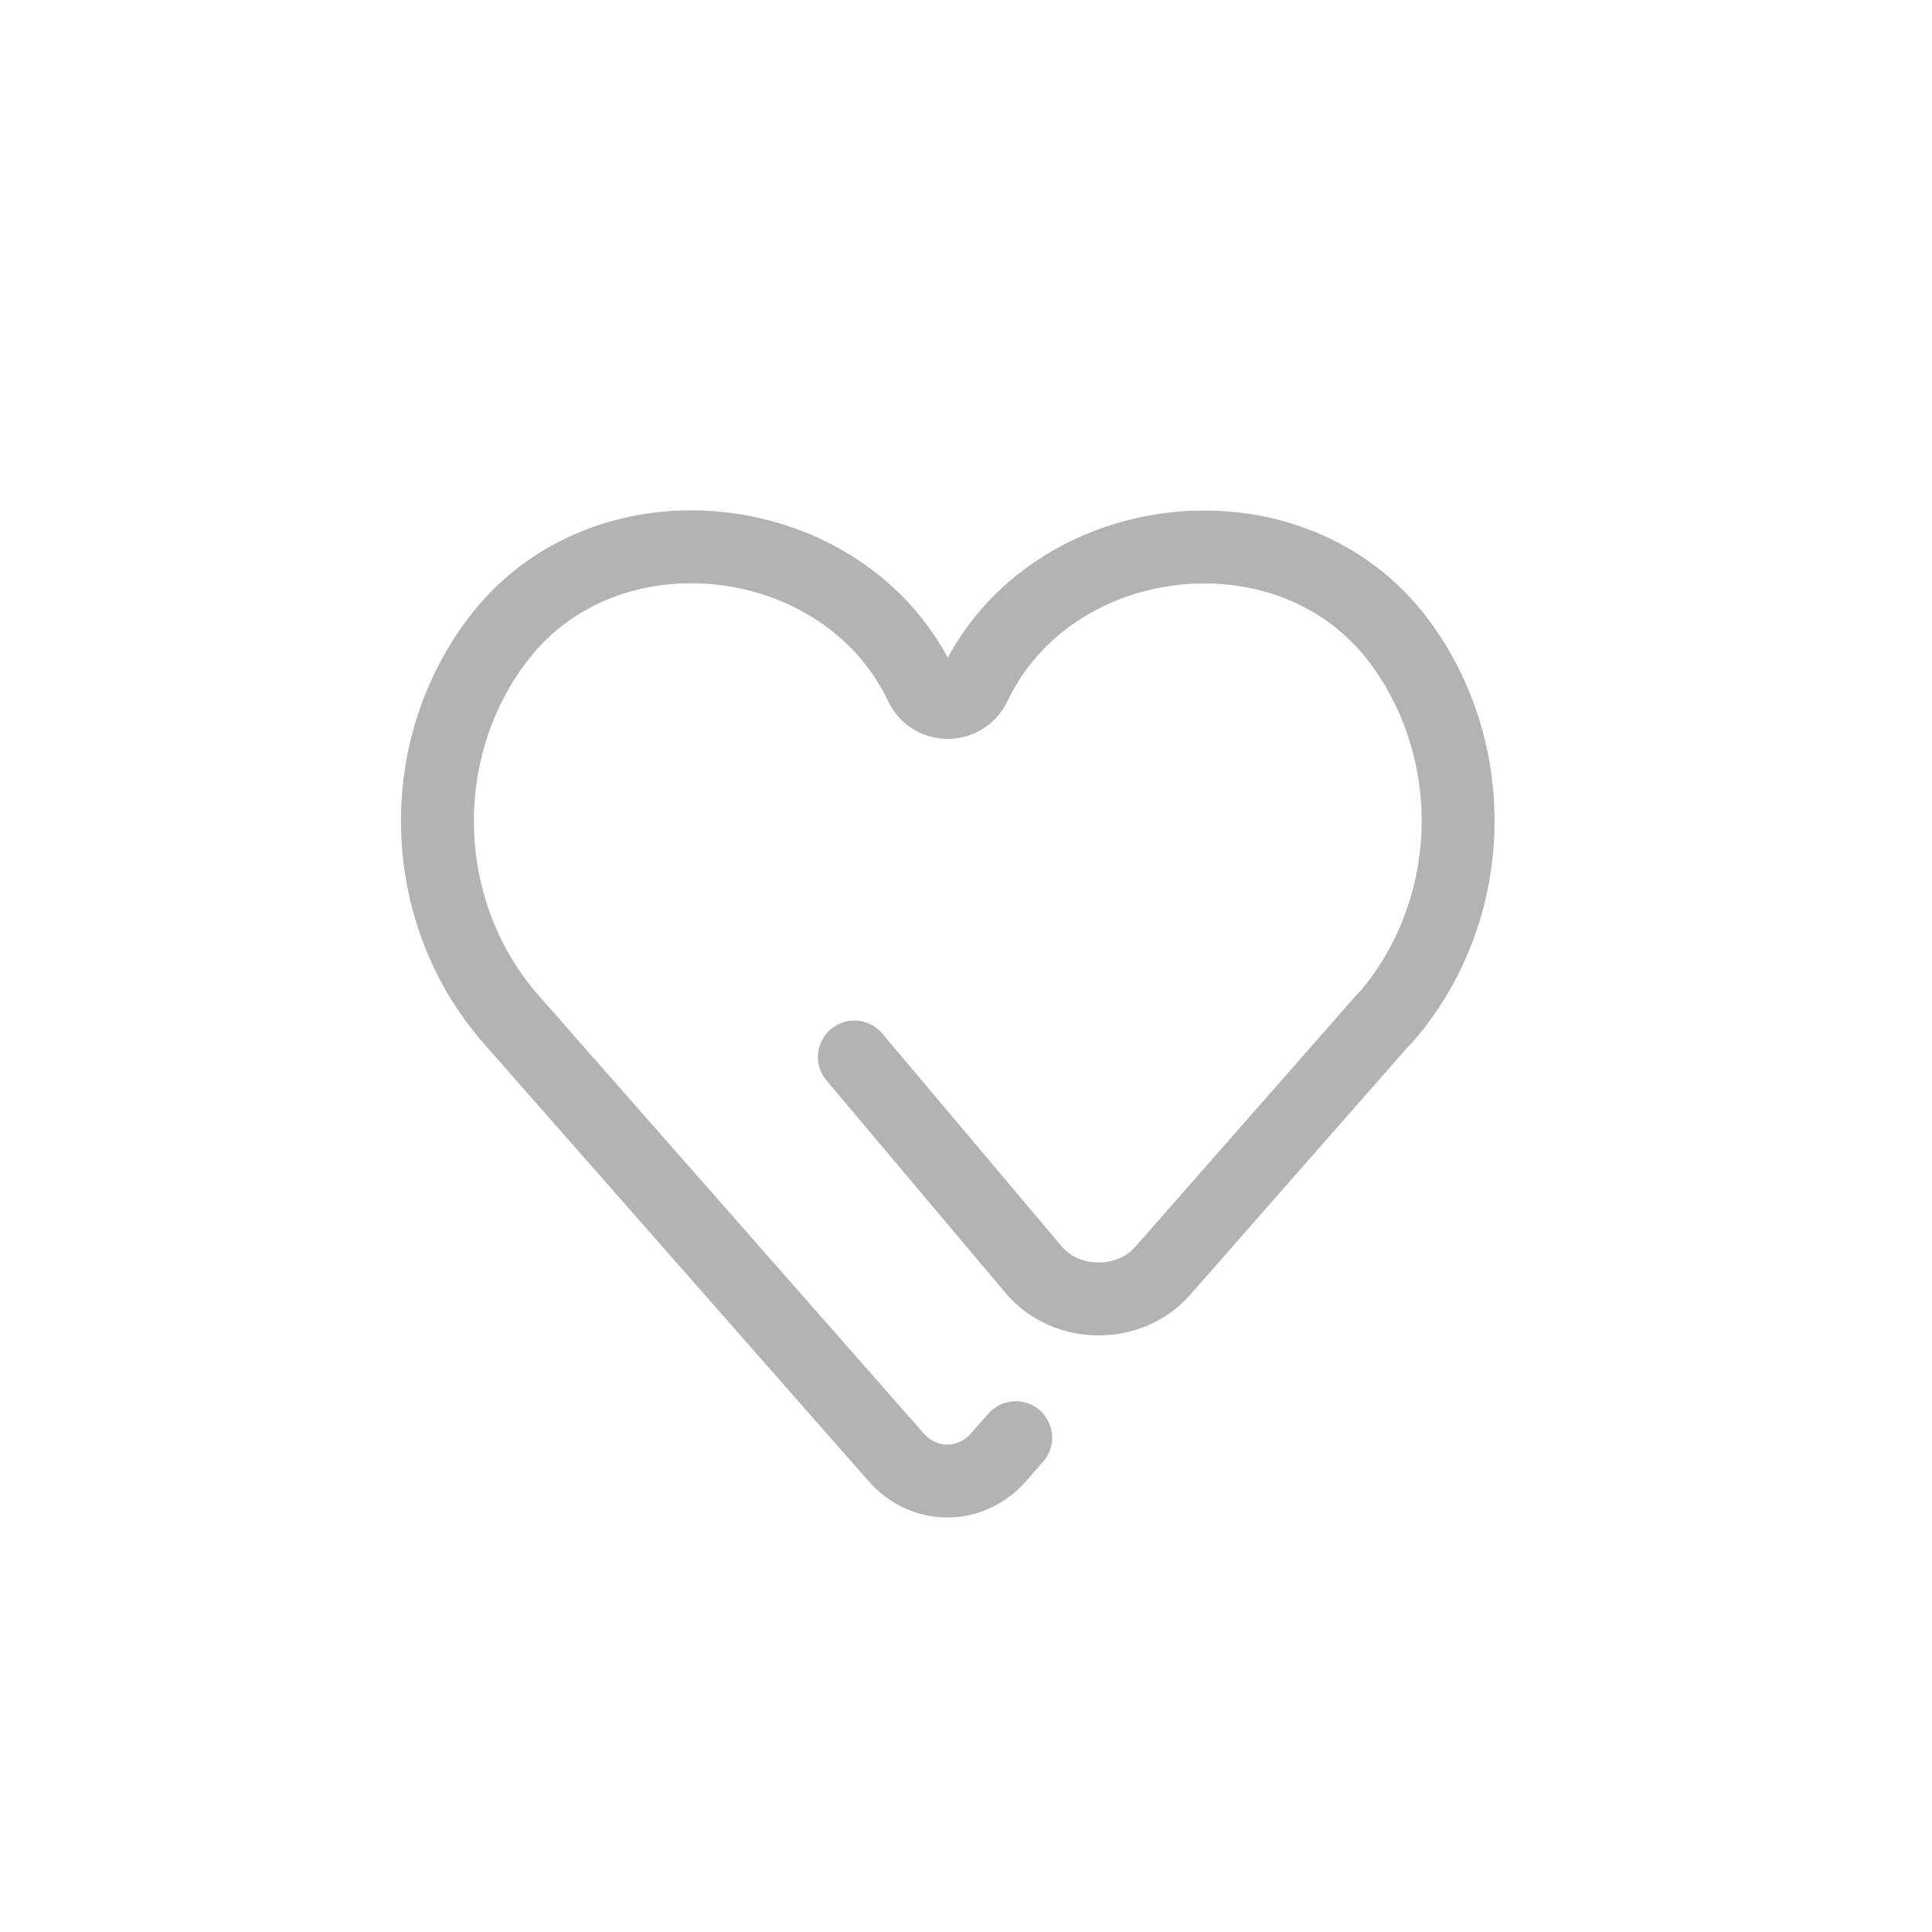
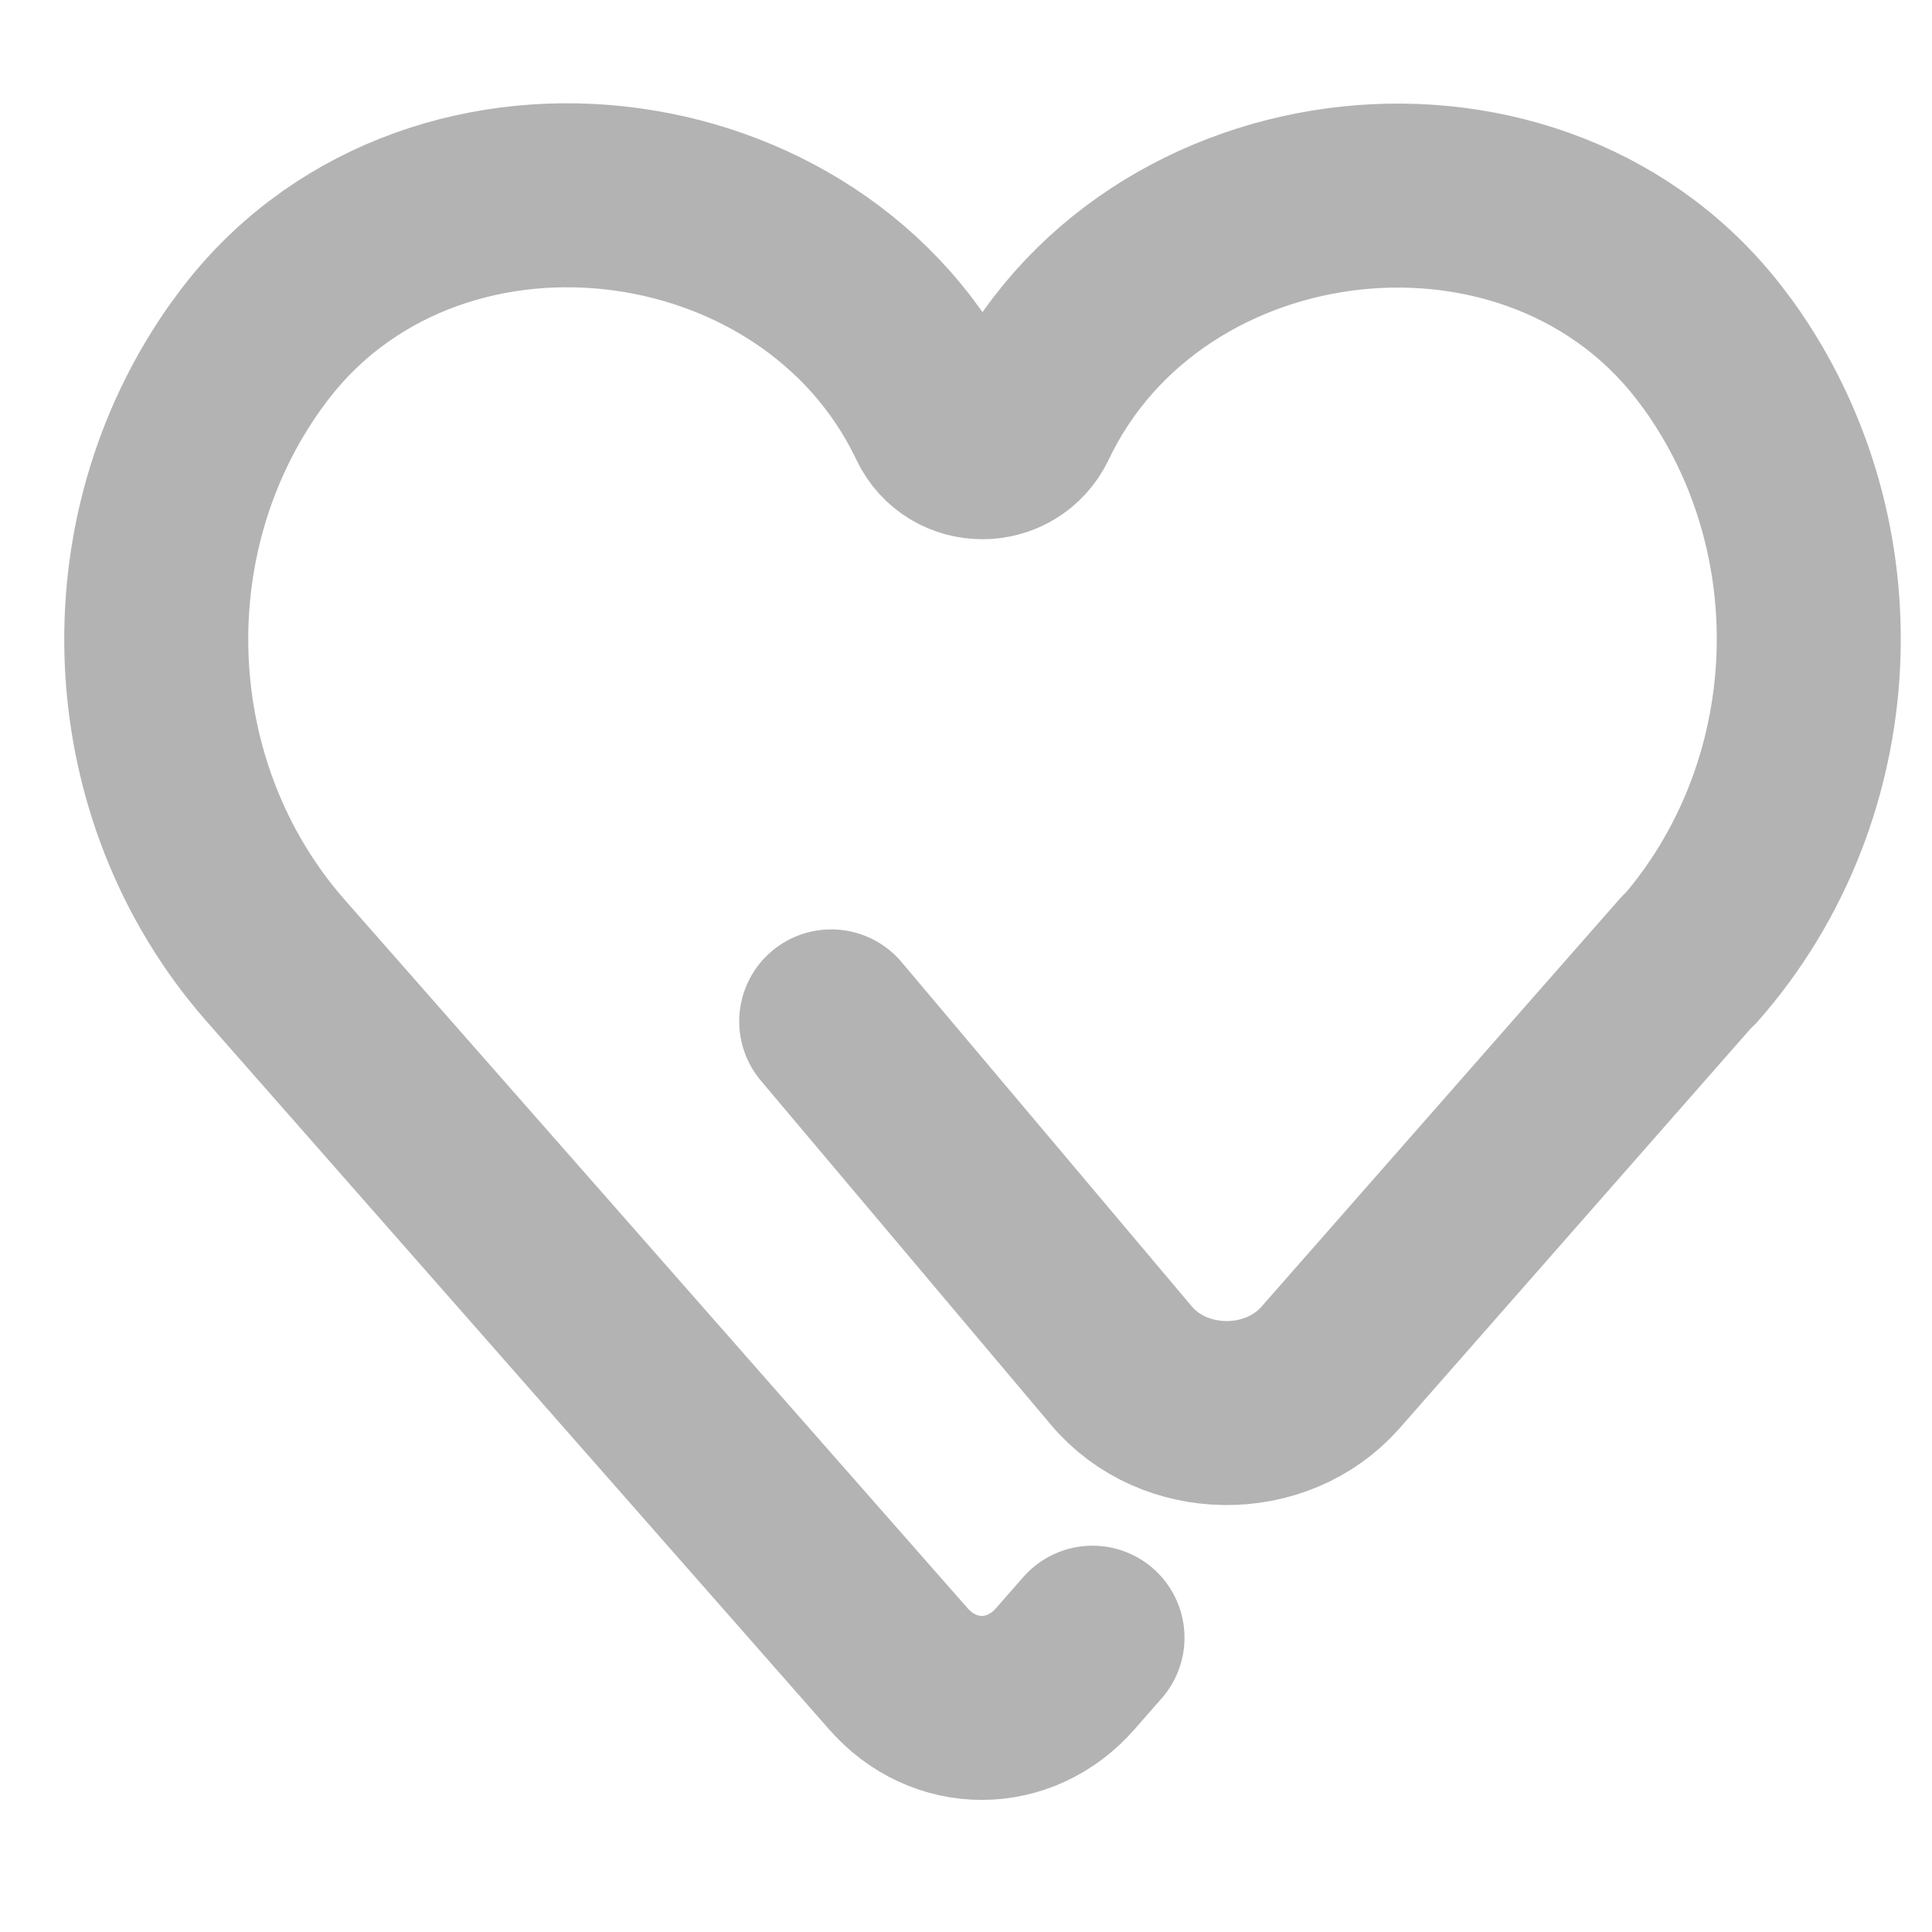
- <svg xmlns="http://www.w3.org/2000/svg" width="53" height="53" viewBox="0 0 53 53" fill="none">
-   <path d="M27.864 39.44L27.406 39.962C26.63 40.852 25.346 40.852 24.57 39.962L14.012 27.954C11.531 25.117 11.315 20.805 13.528 17.714C13.554 17.675 13.579 17.65 13.605 17.612C16.556 13.605 23.158 14.368 25.269 18.808V18.808C25.559 19.424 26.438 19.422 26.732 18.808V18.808C28.844 14.368 35.446 13.618 38.397 17.612C38.422 17.65 38.447 17.675 38.473 17.714C40.686 20.805 40.47 25.117 37.977 27.954M37.964 27.954L31.897 34.861C30.981 35.904 29.238 35.891 28.348 34.823L23.438 28.997" stroke="#B3B3B3" stroke-width="2" stroke-miterlimit="10" stroke-linecap="round" />
+ <svg xmlns="http://www.w3.org/2000/svg" width="18" height="18" viewBox="0 0 21 20" fill="none">
+   <path d="M11.875 17.301L11.581 17.636C11.084 18.207 10.259 18.207 9.762 17.636L2.989 9.933C1.397 8.113 1.259 5.346 2.679 3.363C2.695 3.339 2.711 3.323 2.727 3.298C4.621 0.728 8.856 1.217 10.21 4.065V4.065C10.397 4.461 10.96 4.459 11.149 4.065V4.065C12.504 1.217 16.739 0.736 18.632 3.298C18.648 3.323 18.665 3.339 18.681 3.363C20.101 5.346 19.962 8.113 18.363 9.933M18.354 9.933L14.462 14.364C13.874 15.033 12.757 15.024 12.185 14.339L9.035 10.602" stroke="#B3B3B3" stroke-width="2" stroke-miterlimit="10" stroke-linecap="round" />
</svg>
